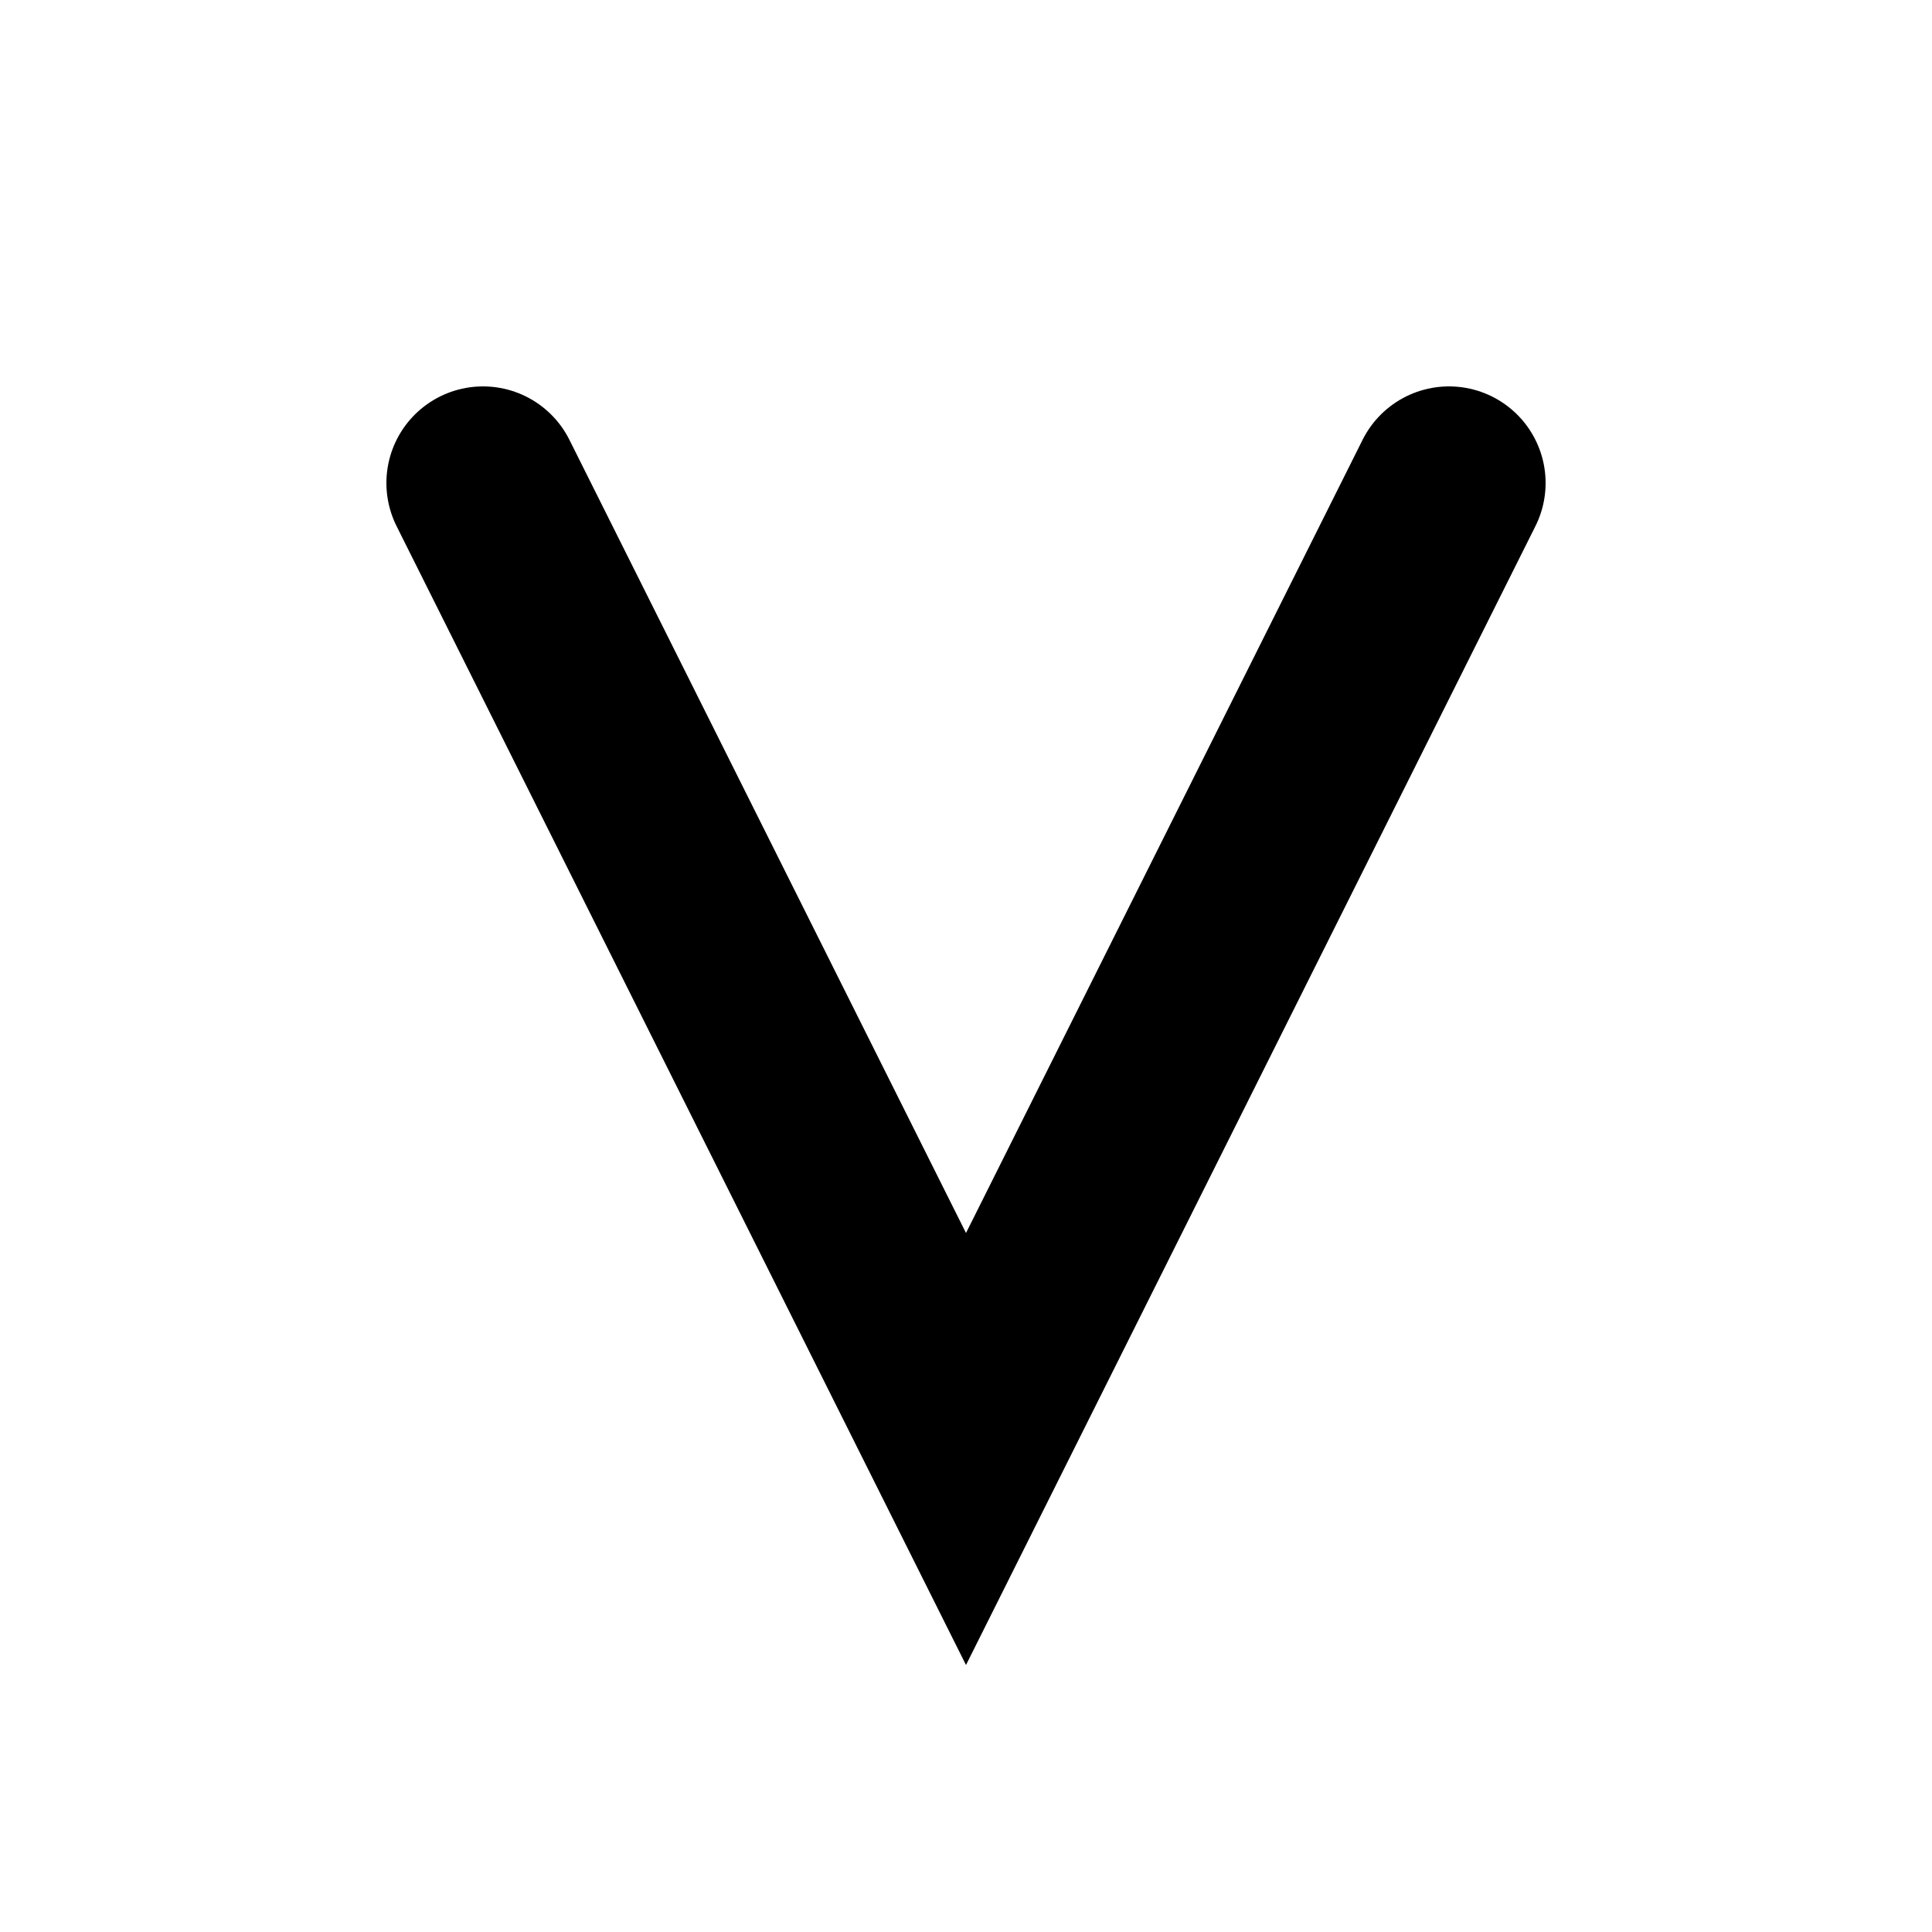
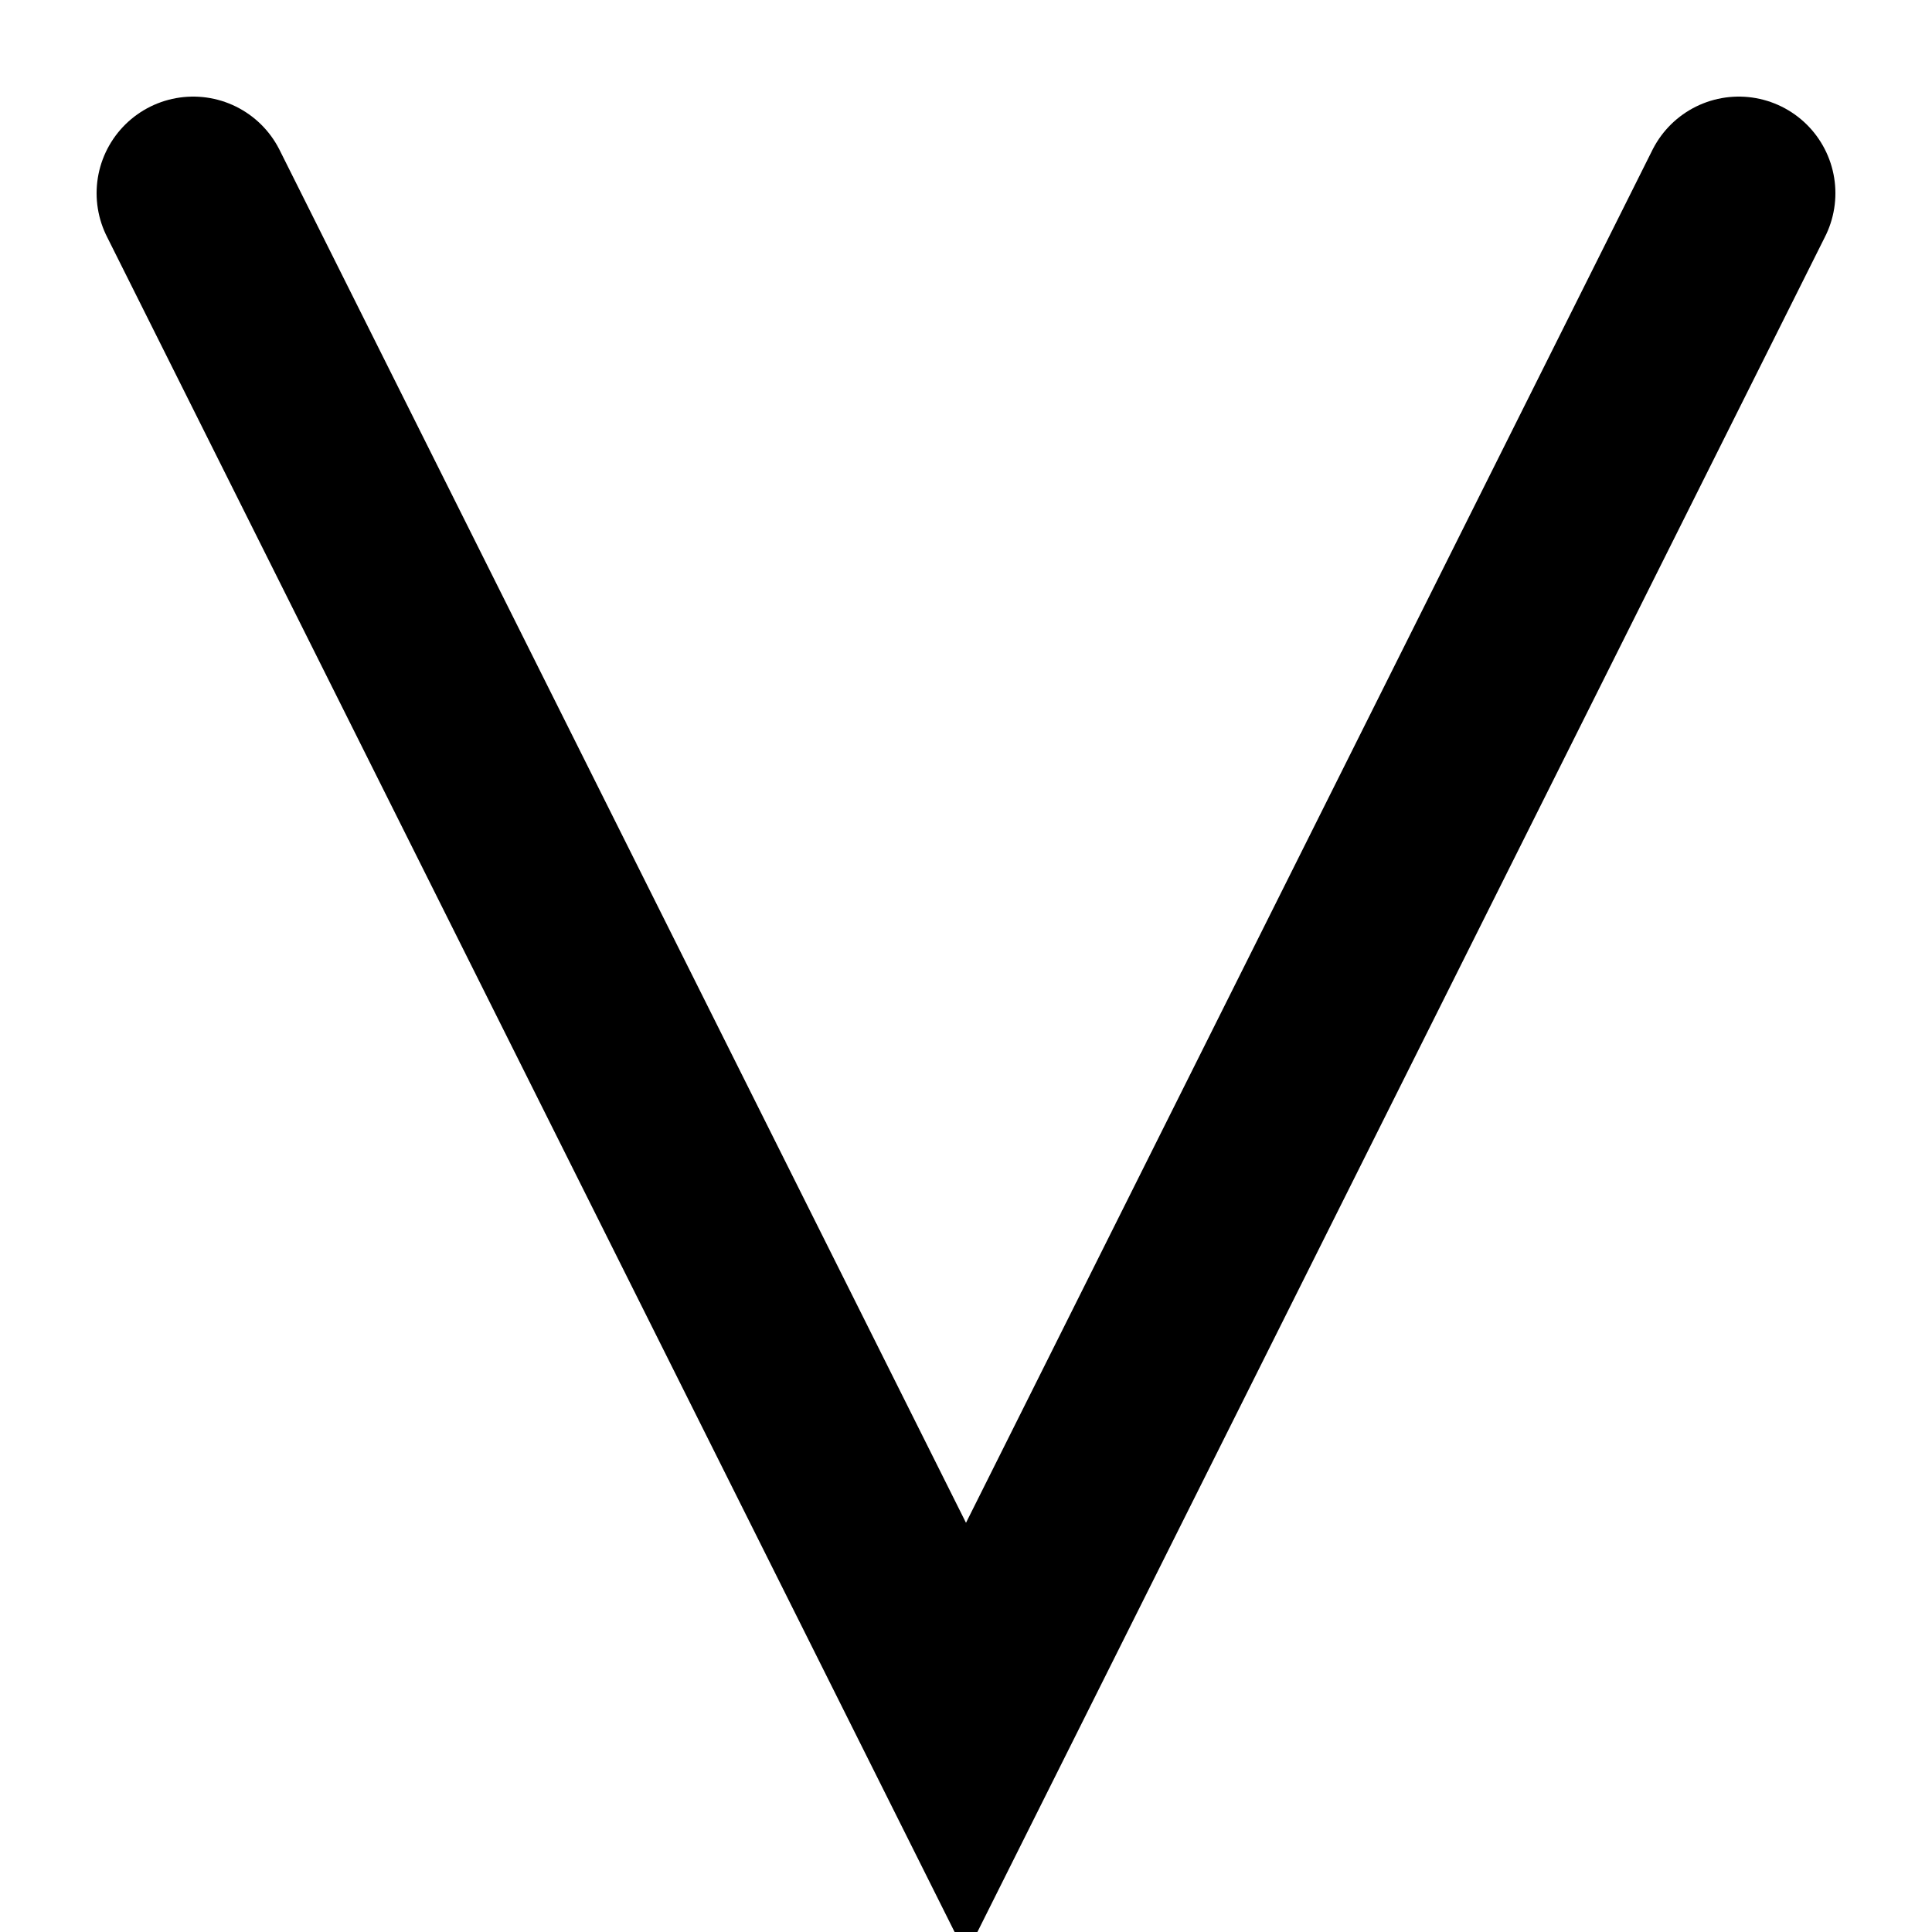
<svg xmlns="http://www.w3.org/2000/svg" version="1.1" id="Layer_1" x="0px" y="0px" viewBox="0 0 100 100" style="enable-background:new 0 0 100 100" xml:space="preserve">
-   <path stroke="#000" fill="none" stroke-width="10" stroke-linecap="round" d="M 25 25 L 50 75 L 75 25" />
+   <path stroke="#000" fill="none" stroke-width="10" stroke-linecap="round" d="M 10 10 L 50 90 L 90 10" />
</svg>
